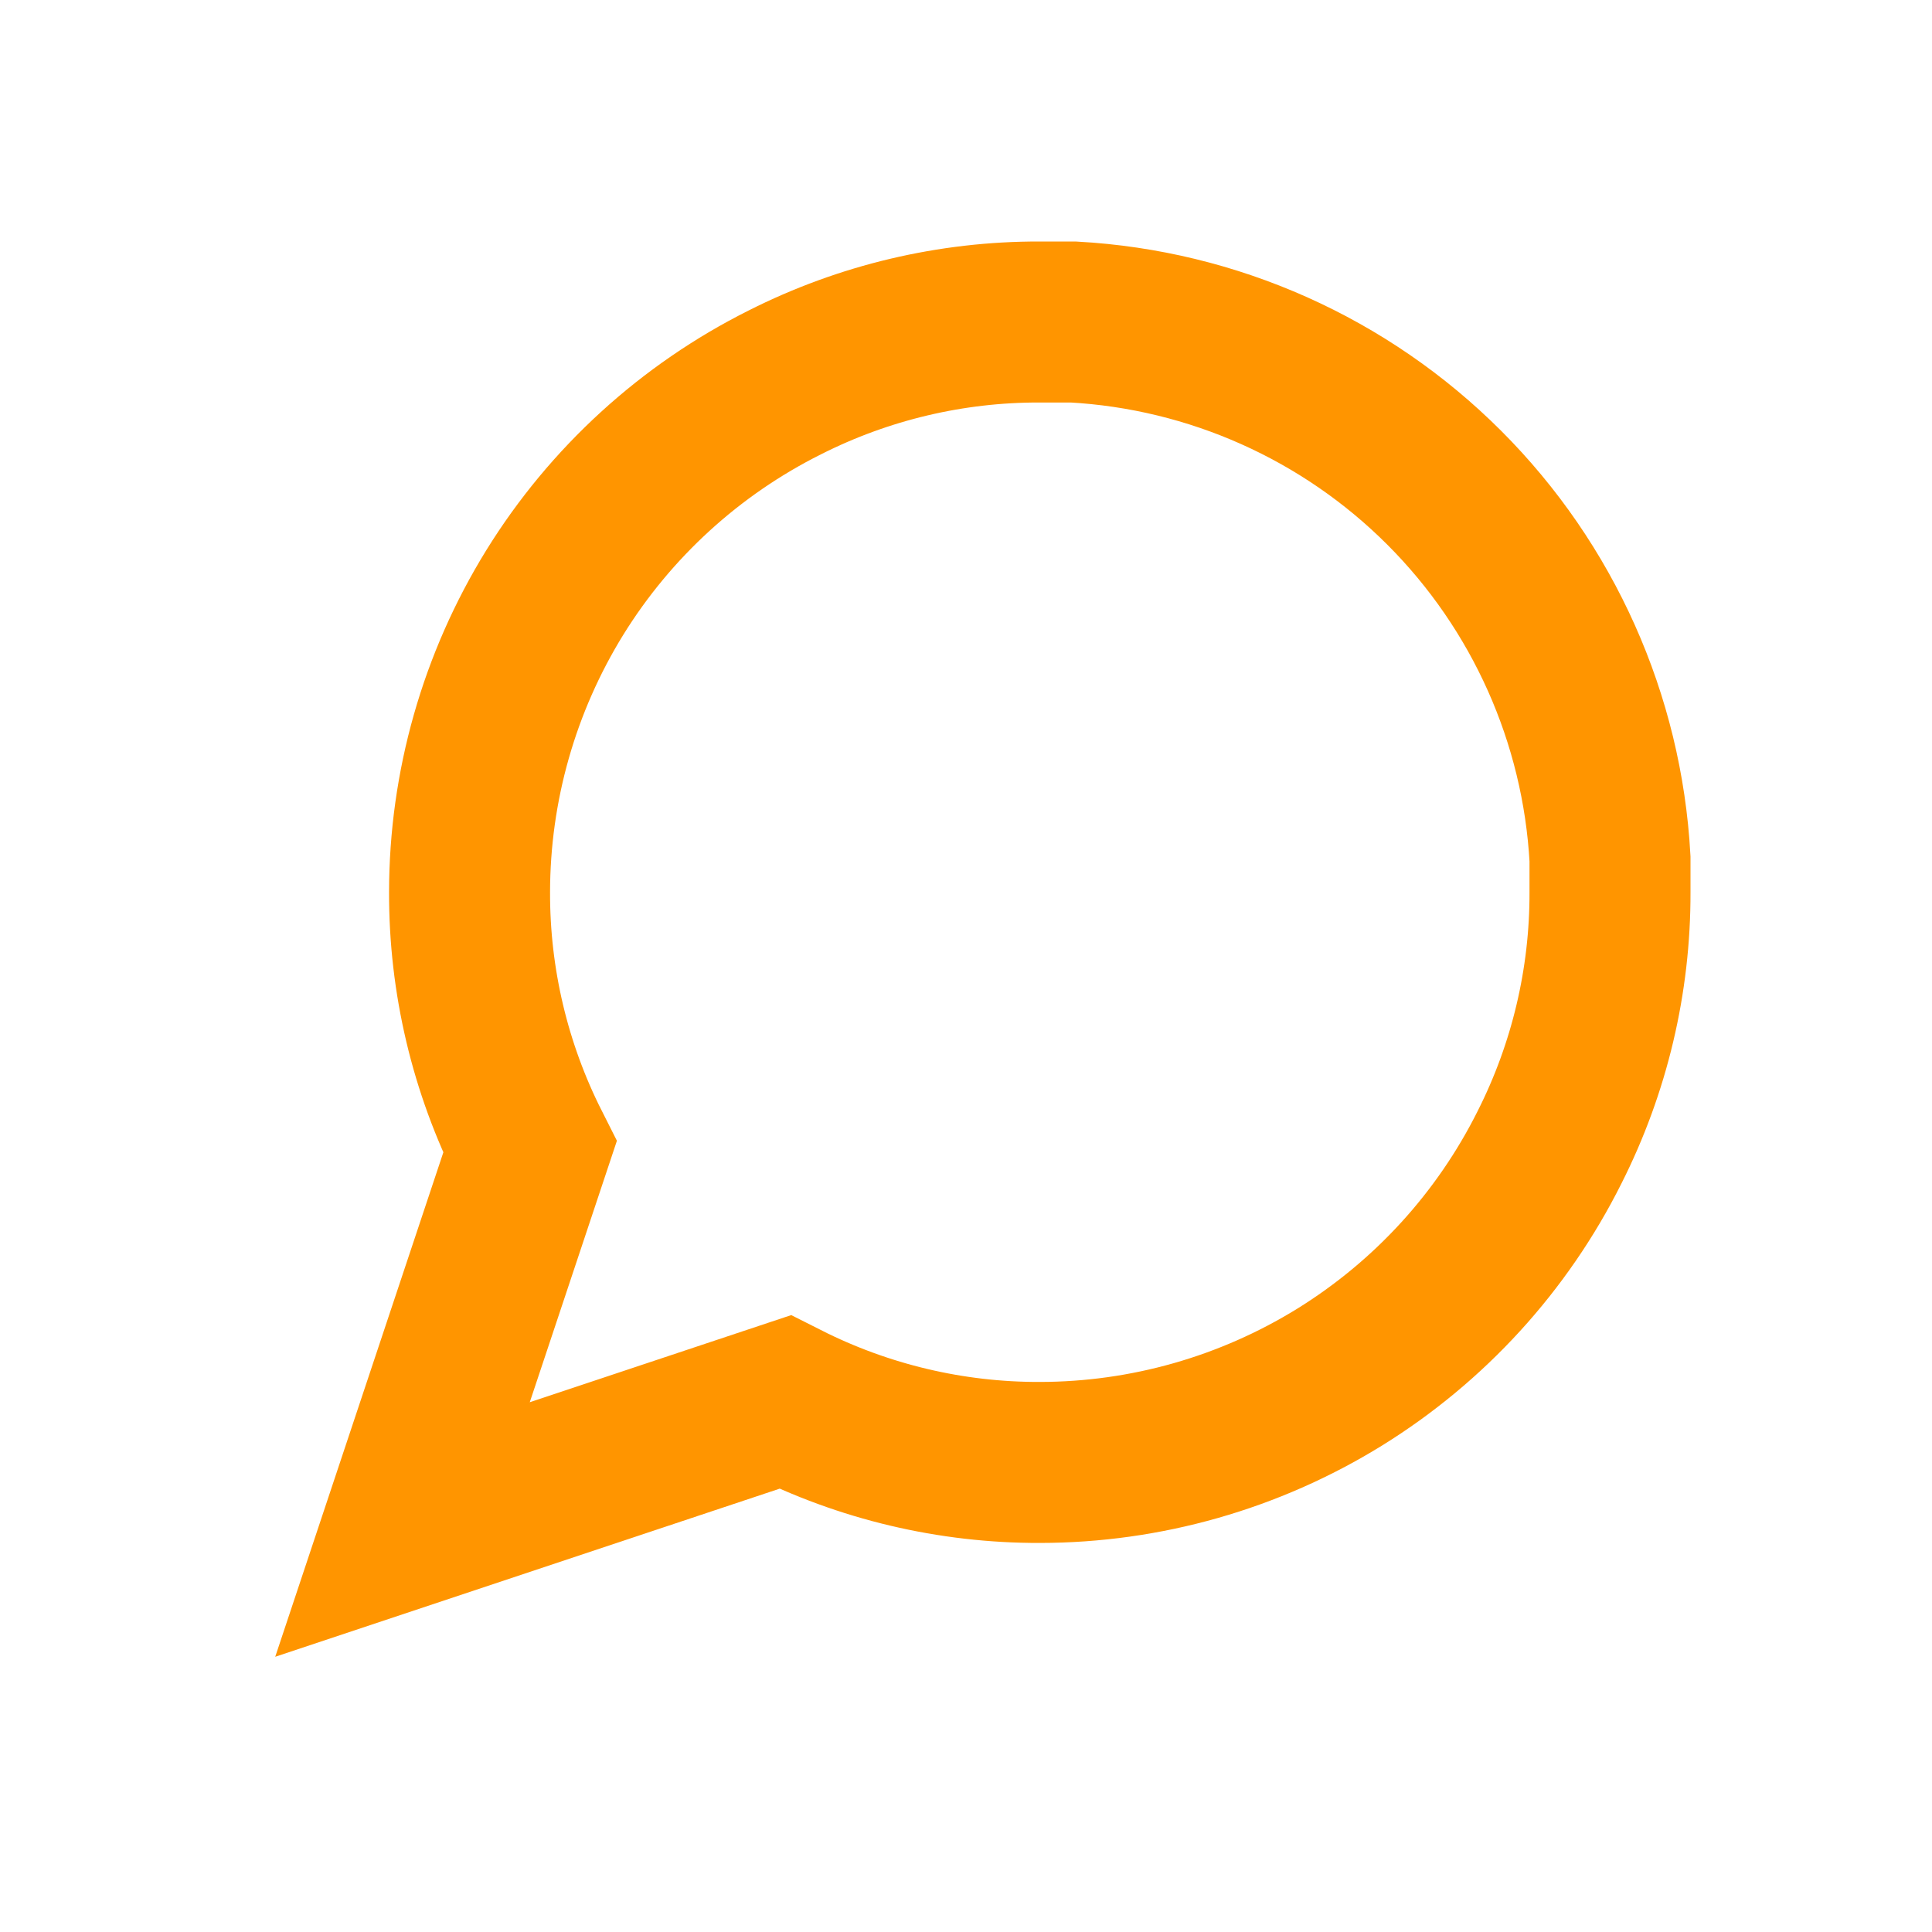
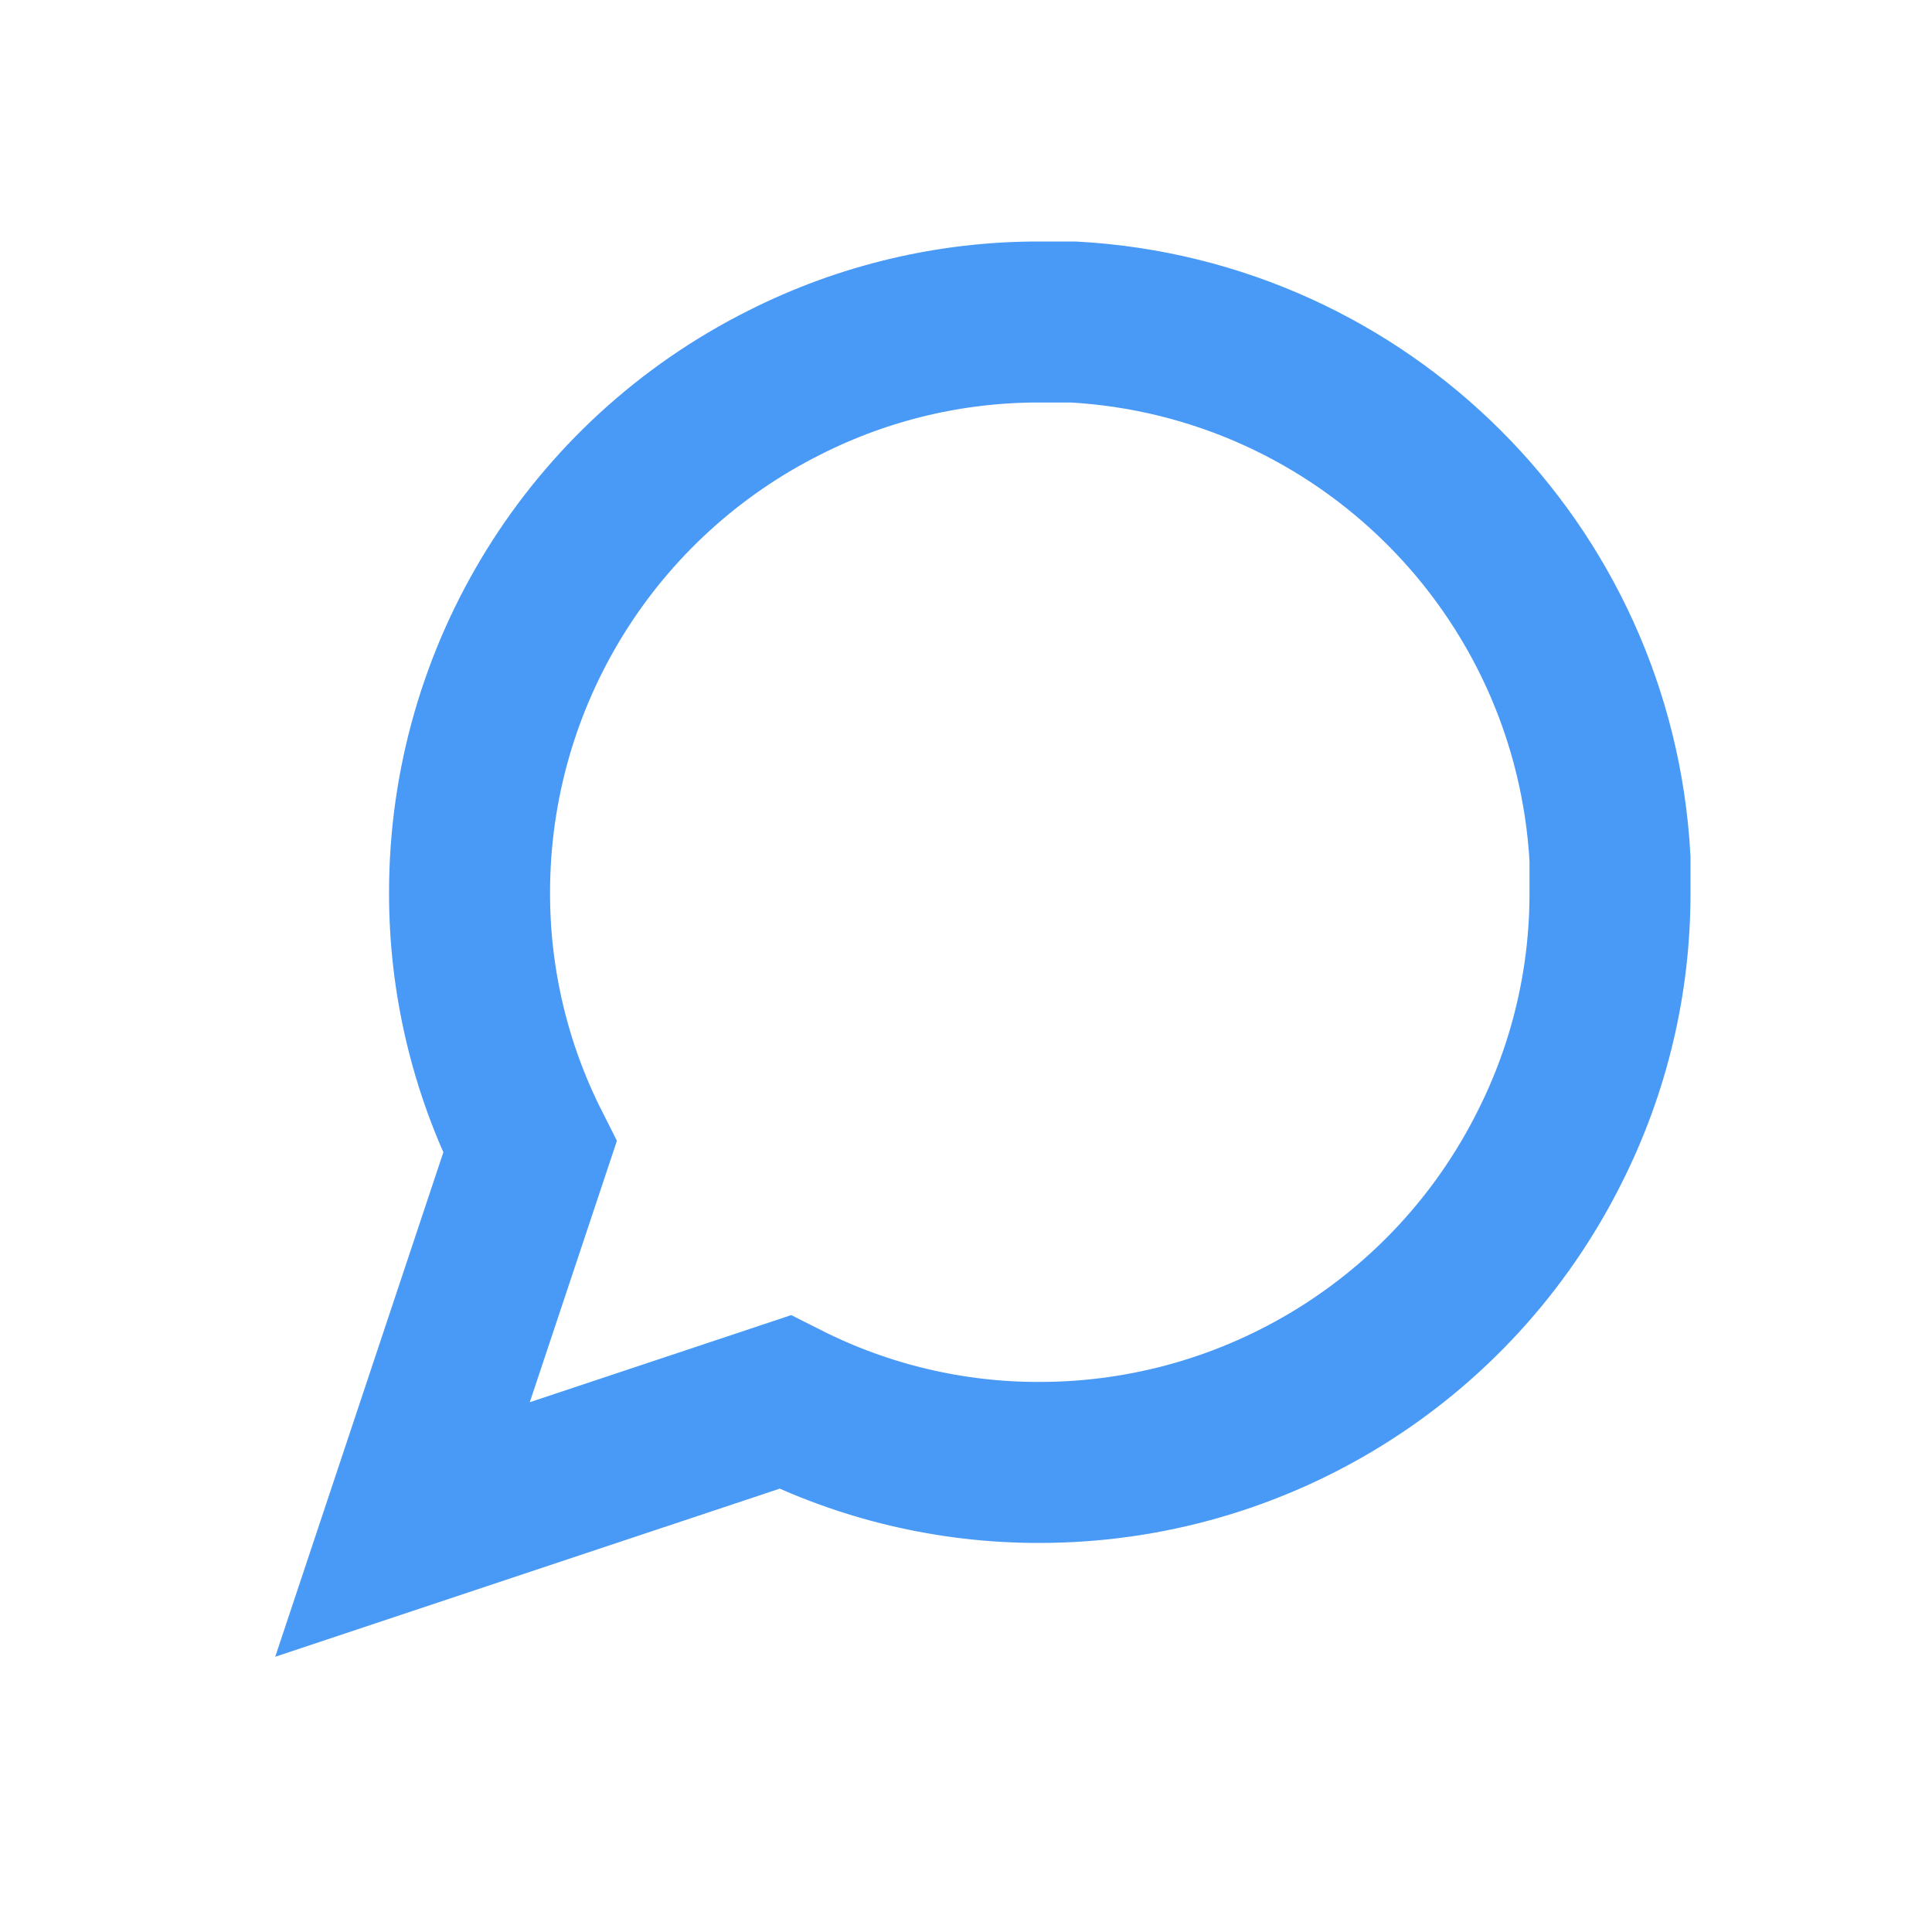
- <svg xmlns="http://www.w3.org/2000/svg" width="24" height="24" viewBox="0 0 24 24" fill="none">
-   <mask id="mask0" mask-type="alpha" maskUnits="userSpaceOnUse" x="0" y="0" width="24" height="24">
-     <rect x="0.5" y="0.5" width="23" height="23" fill="#C4C4C4" stroke="#FF9500" stroke-linecap="round" />
+ <svg xmlns="http://www.w3.org/2000/svg" width="24" height="24" fill="none">
+   <mask id="a" maskUnits="userSpaceOnUse" x="0" y="0" width="24" height="24">
+     <path fill="#C4C4C4" stroke="#127BF3" stroke-linecap="round" d="M.5.5h23v23H.5z" />
  </mask>
-   <g mask="url(#mask0)">
-     <path d="M20 11.083C20.003 12.183 19.746 13.268 19.25 14.25C18.662 15.427 17.758 16.416 16.64 17.108C15.521 17.799 14.232 18.166 12.917 18.167C11.817 18.17 10.732 17.913 9.75 17.417L5 19L6.583 14.25C6.087 13.268 5.83 12.183 5.833 11.083C5.834 9.768 6.201 8.479 6.892 7.36C7.584 6.242 8.574 5.338 9.75 4.75C10.732 4.254 11.817 3.997 12.917 4H13.333C15.07 4.096 16.711 4.829 17.941 6.059C19.171 7.289 19.904 8.93 20 10.667V11.083Z" stroke="#FF9500" stroke-width="2" stroke-linecap="round" />
+   <g mask="url(#a)">
+     <path d="M20 11.083a6.983 6.983 0 0 1-.75 3.167 7.084 7.084 0 0 1-6.333 3.917 6.983 6.983 0 0 1-3.167-.75L5 19l1.583-4.75a6.983 6.983 0 0 1-.75-3.167A7.083 7.083 0 0 1 9.75 4.75 6.984 6.984 0 0 1 12.917 4h.416A7.067 7.067 0 0 1 20 10.667v.416z" stroke="#127BF3" stroke-width="2" stroke-linecap="round" />
  </g>
</svg>
